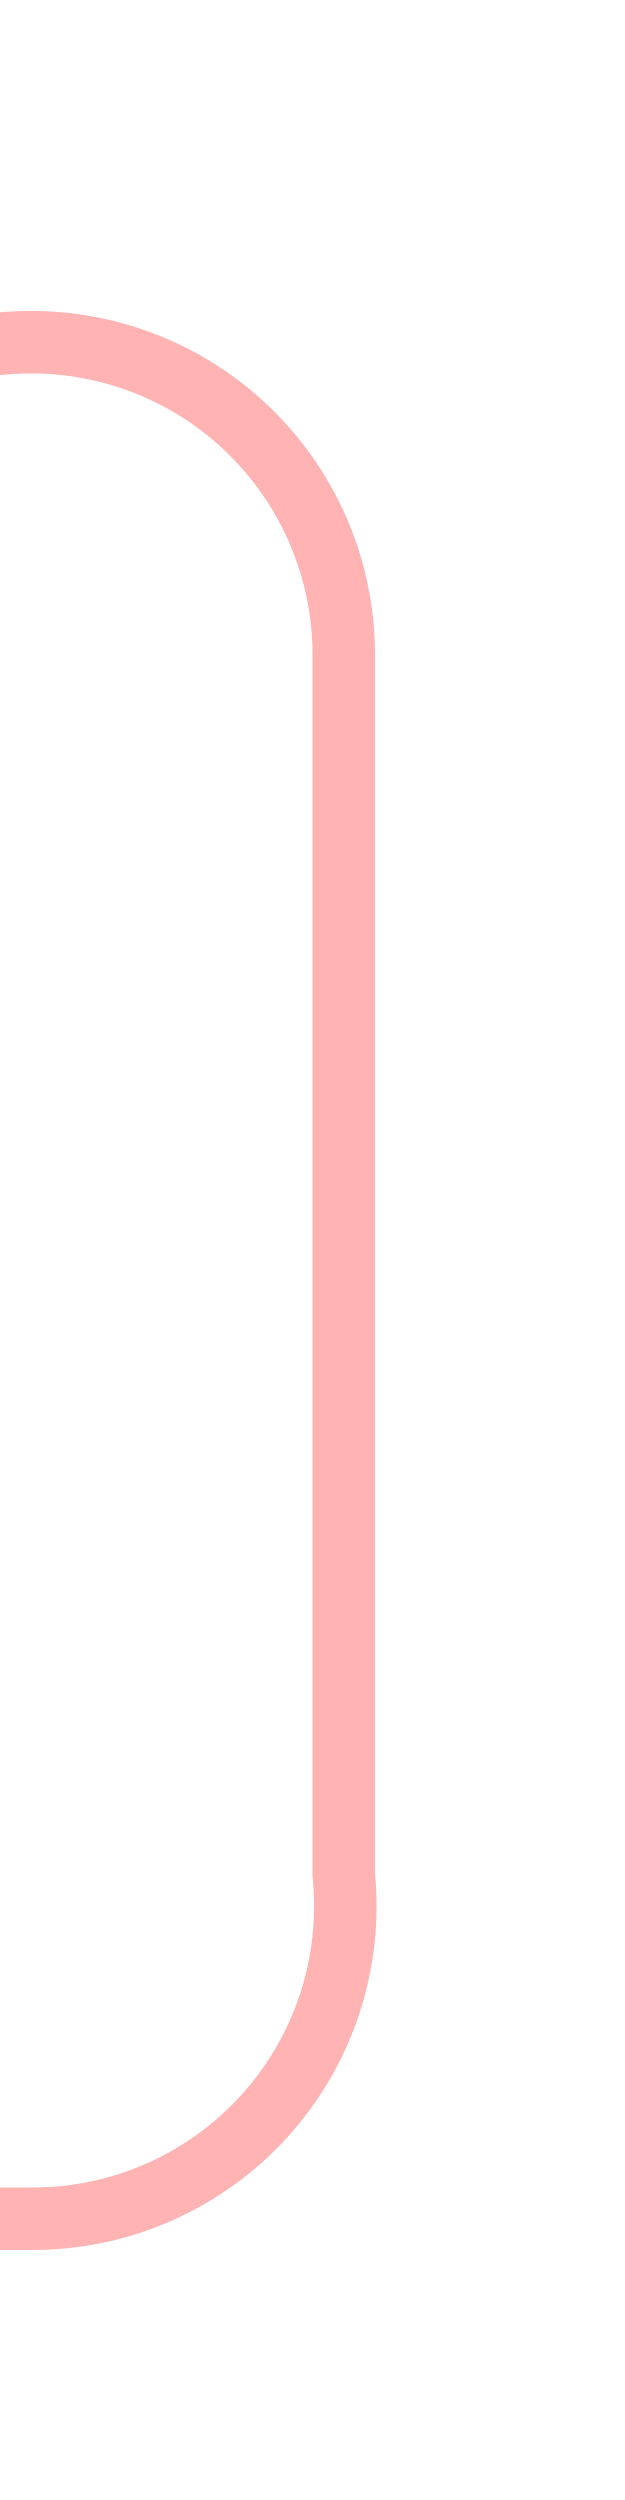
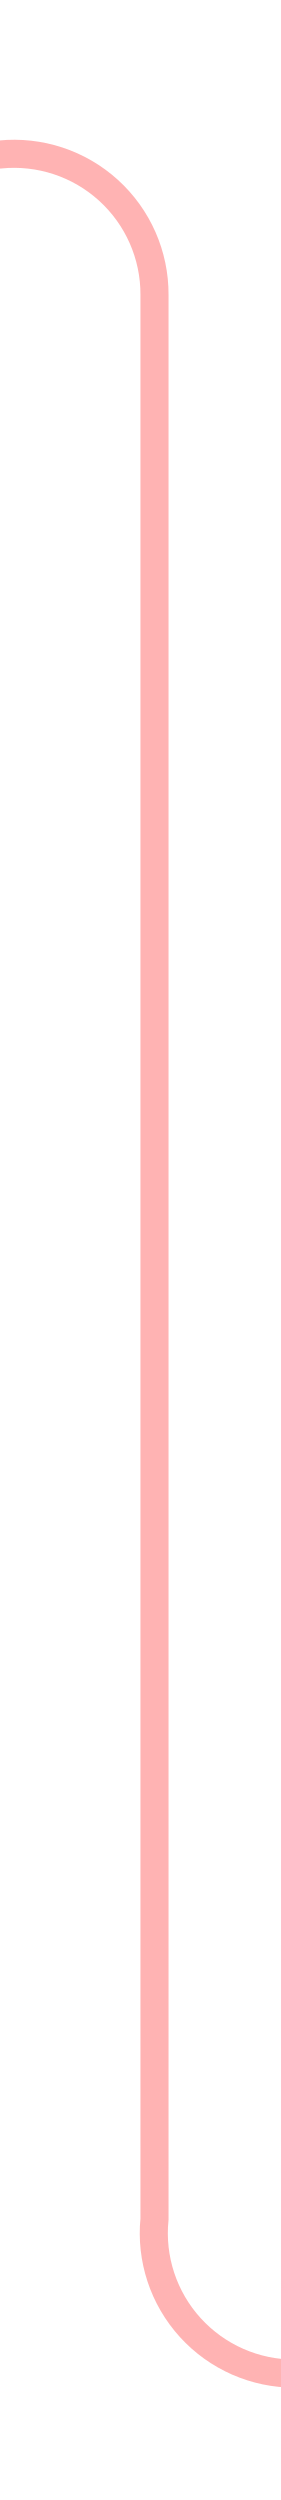
- <svg xmlns="http://www.w3.org/2000/svg" version="1.1" width="10px" height="40px" preserveAspectRatio="xMidYMin meet" viewBox="536 1905  8 40">
-   <path d="M 415.5 1932  L 415.5 1915  A 5 5 0 0 1 420.5 1910.5 L 535 1910.5  A 5 5 0 0 1 540.5 1915.5 L 540.5 1935  A 5 5 0 0 1 535.5 1940.5 L 530 1940.5  " stroke-width="1" stroke="#ff0000" fill="none" stroke-opacity="0.298" />
-   <path d="M 531 1946  L 531 1935  L 530 1935  L 530 1946  L 531 1946  Z " fill-rule="nonzero" fill="#ff0000" stroke="none" fill-opacity="0.298" />
+ <svg xmlns="http://www.w3.org/2000/svg" version="1.1" width="10px" height="89px" preserveAspectRatio="xMidYMin meet" viewBox="406 225  8 89">
+   <path d="M 353.5 256  L 353.5 235  A 5 5 0 0 1 358.5 230.5 L 405 230.5  A 5 5 0 0 1 410.5 235.5 L 410.5 304  A 5 5 0 0 0 415.5 309.5 L 422 309.5  " stroke-width="1" stroke="#ff0000" fill="none" stroke-opacity="0.298" />
+   <path d="M 421 304  L 421 315  L 422 315  L 422 304  L 421 304  Z " fill-rule="nonzero" fill="#ff0000" stroke="none" fill-opacity="0.298" />
</svg>
